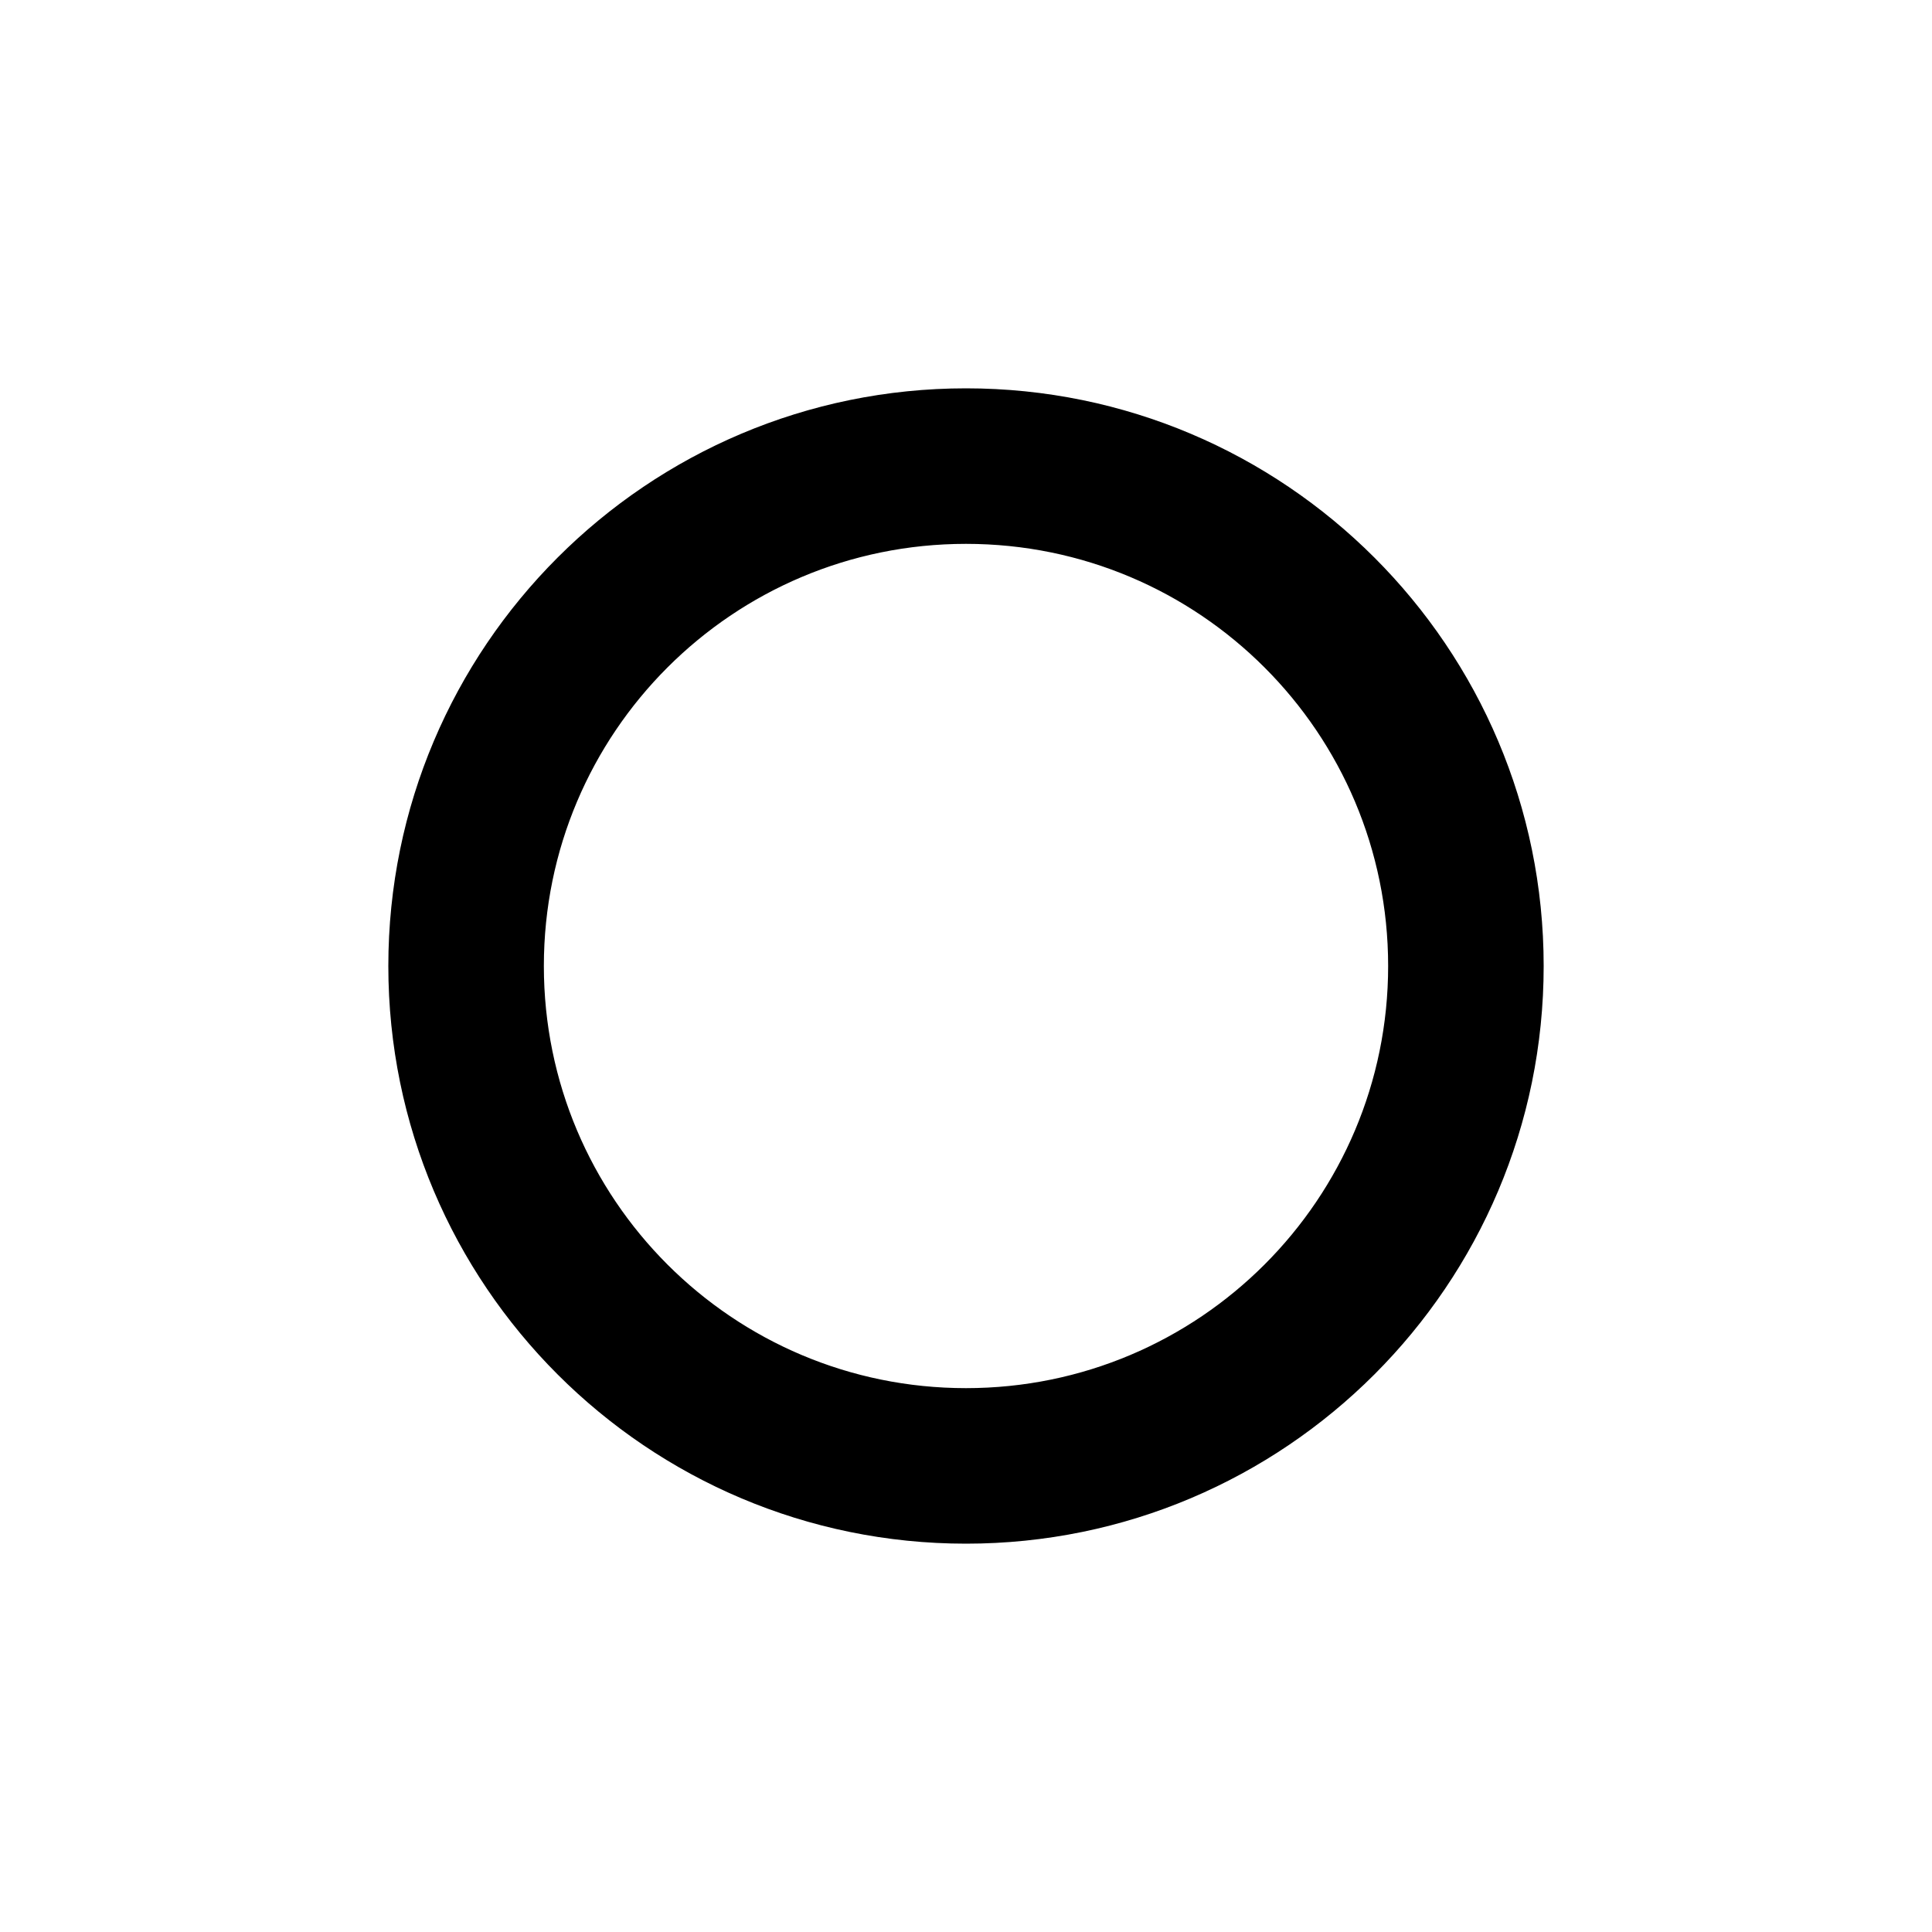
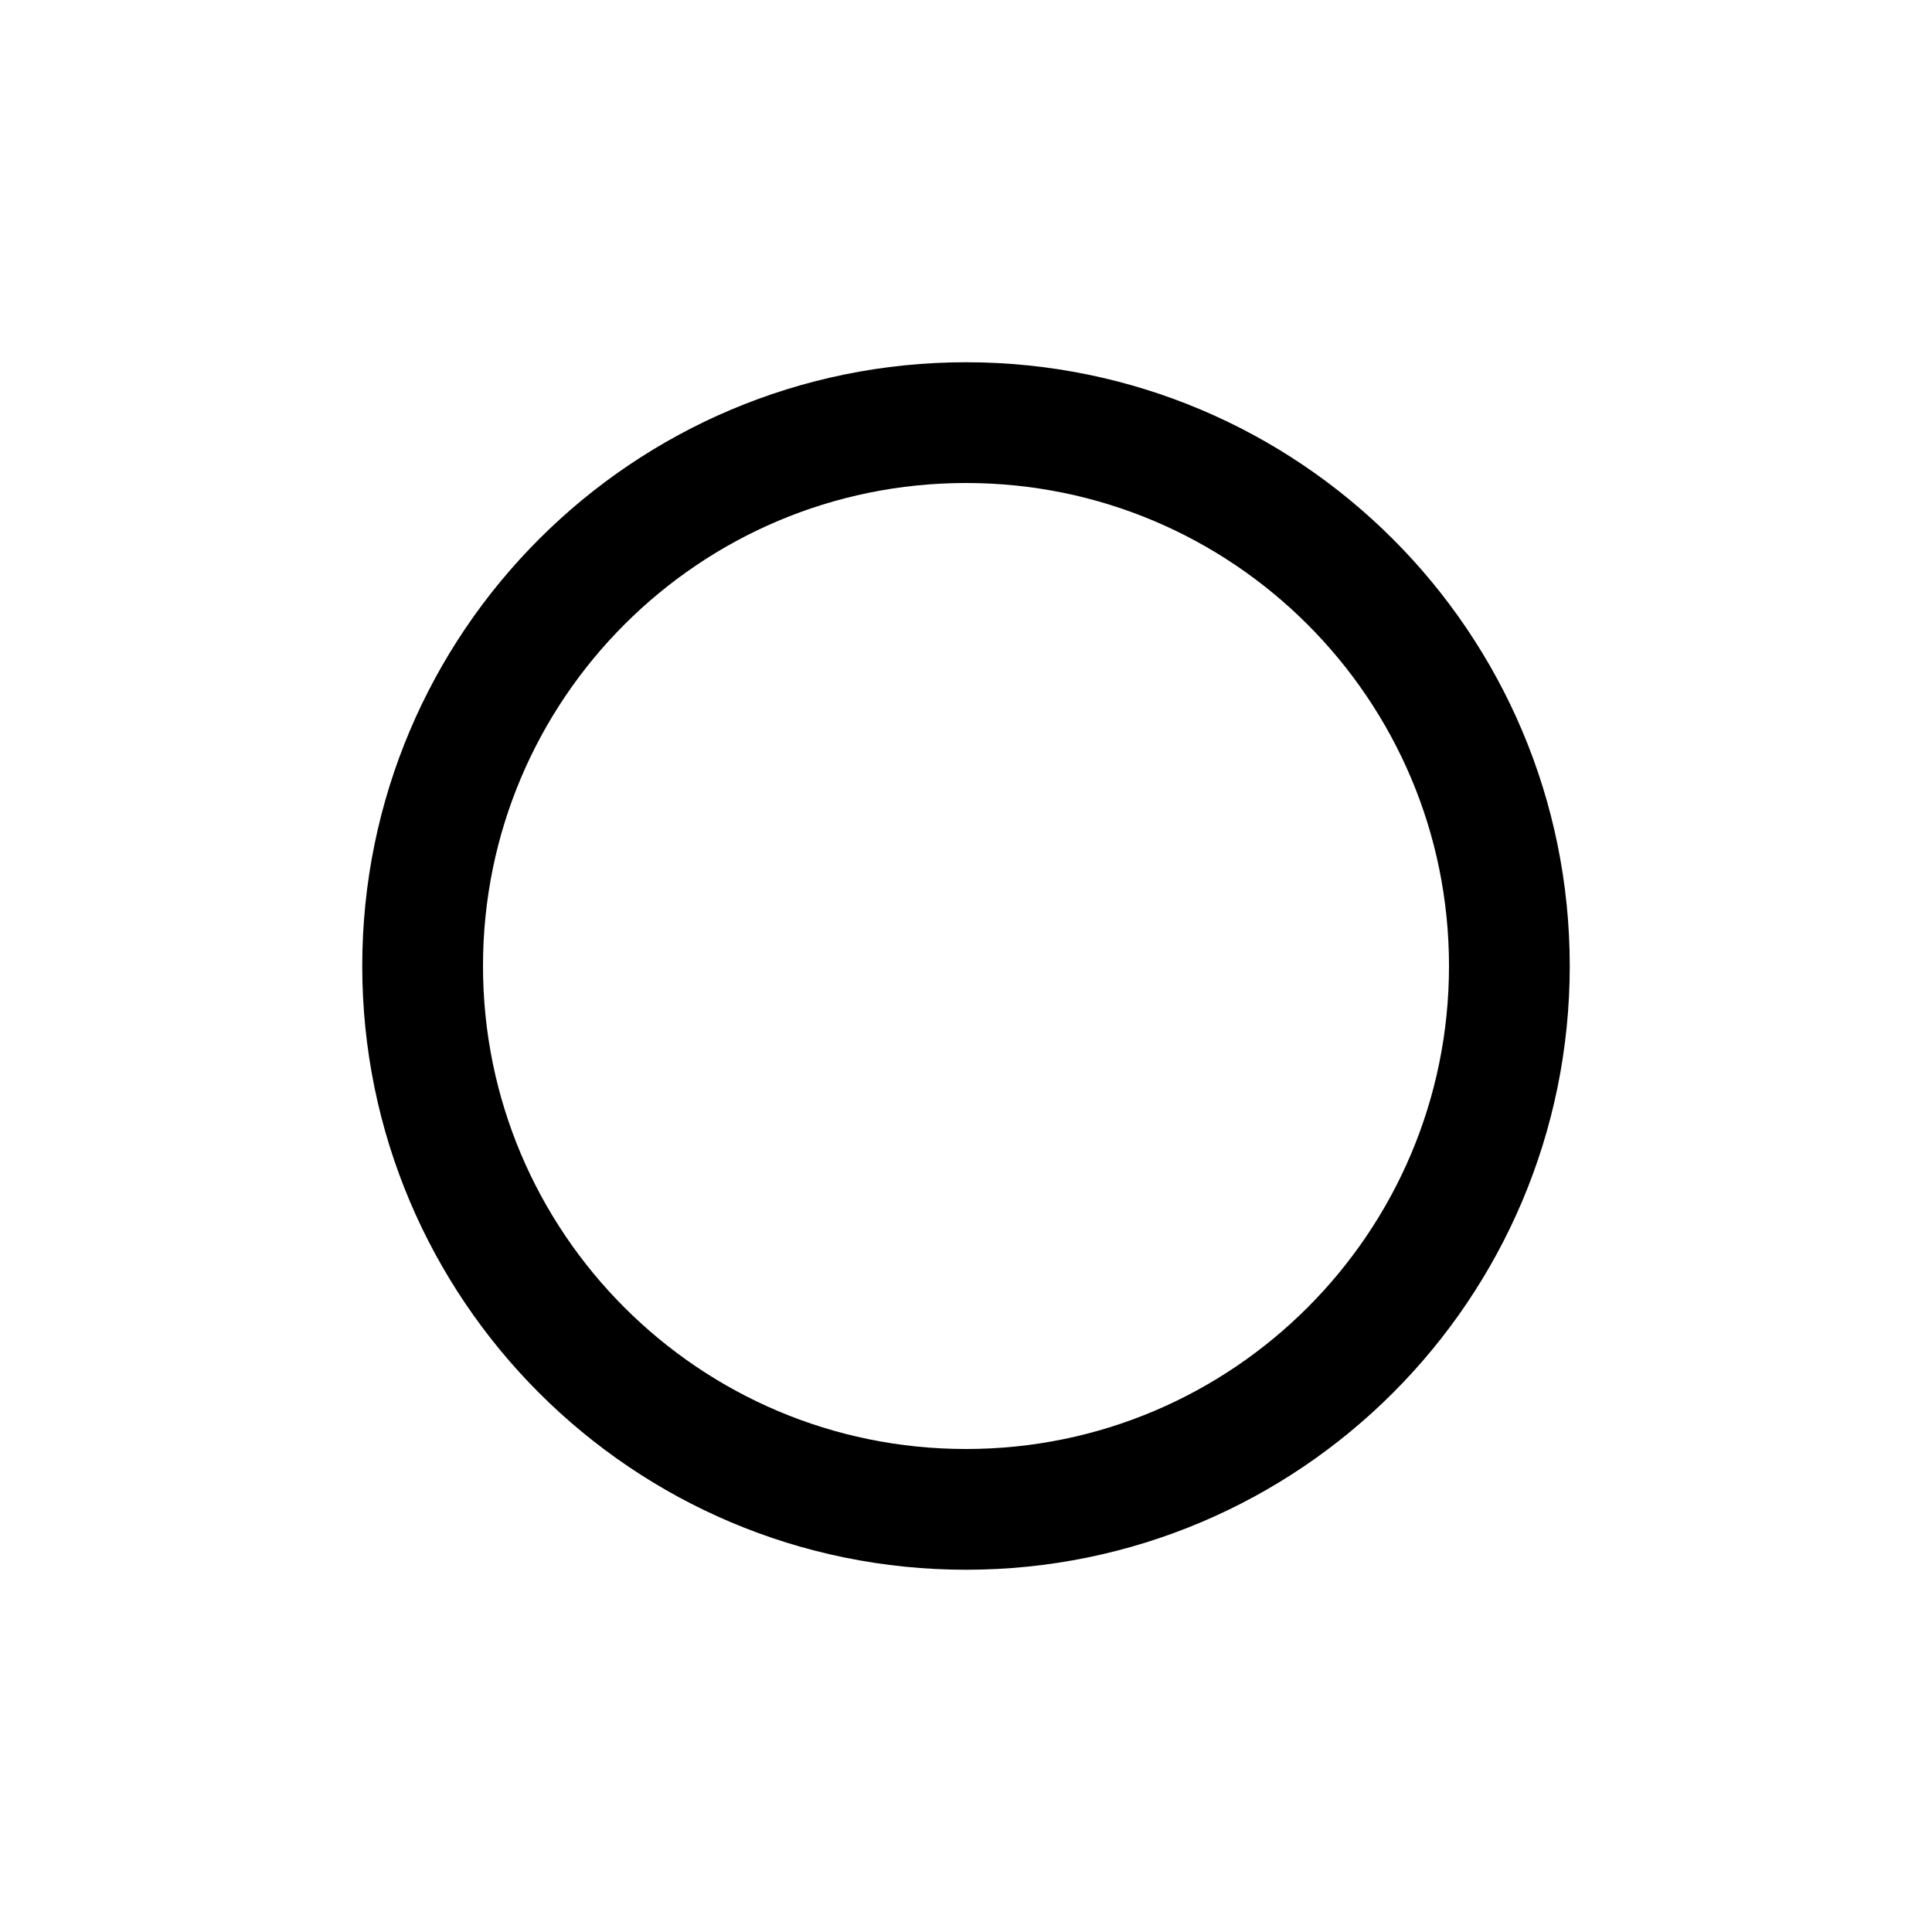
<svg xmlns="http://www.w3.org/2000/svg" width="16" height="16" viewBox="0 0 16 16">
-   <path transform="translate(8 8) scale(0.92) translate(-8 -8)" d="M8 3C5.24 3 3 5.24 3 8C3 10.76 5.24 13 8 13C10.76 13 13 10.76 13 8C13 5.24 10.76 3 8 3ZM8 4C10.21 4 12 5.79 12 8C12 10.21 10.21 12 8 12C5.79 12 4 10.21 4 8C4 5.79 5.79 4 8 4Z" fill="#000" fill-rule="evenodd" clip-rule="evenodd" stroke="#000" stroke-width="0.4" stroke-linejoin="round" stroke-linecap="round" />
+   <path d="M3.5 8A4.5 4.5 0 1 1 12.5 8A4.5 4.5 0 1 1 3.5 8Z" fill="none" stroke="#000" stroke-width="1" stroke-linecap="round" stroke-linejoin="round" />
</svg>
